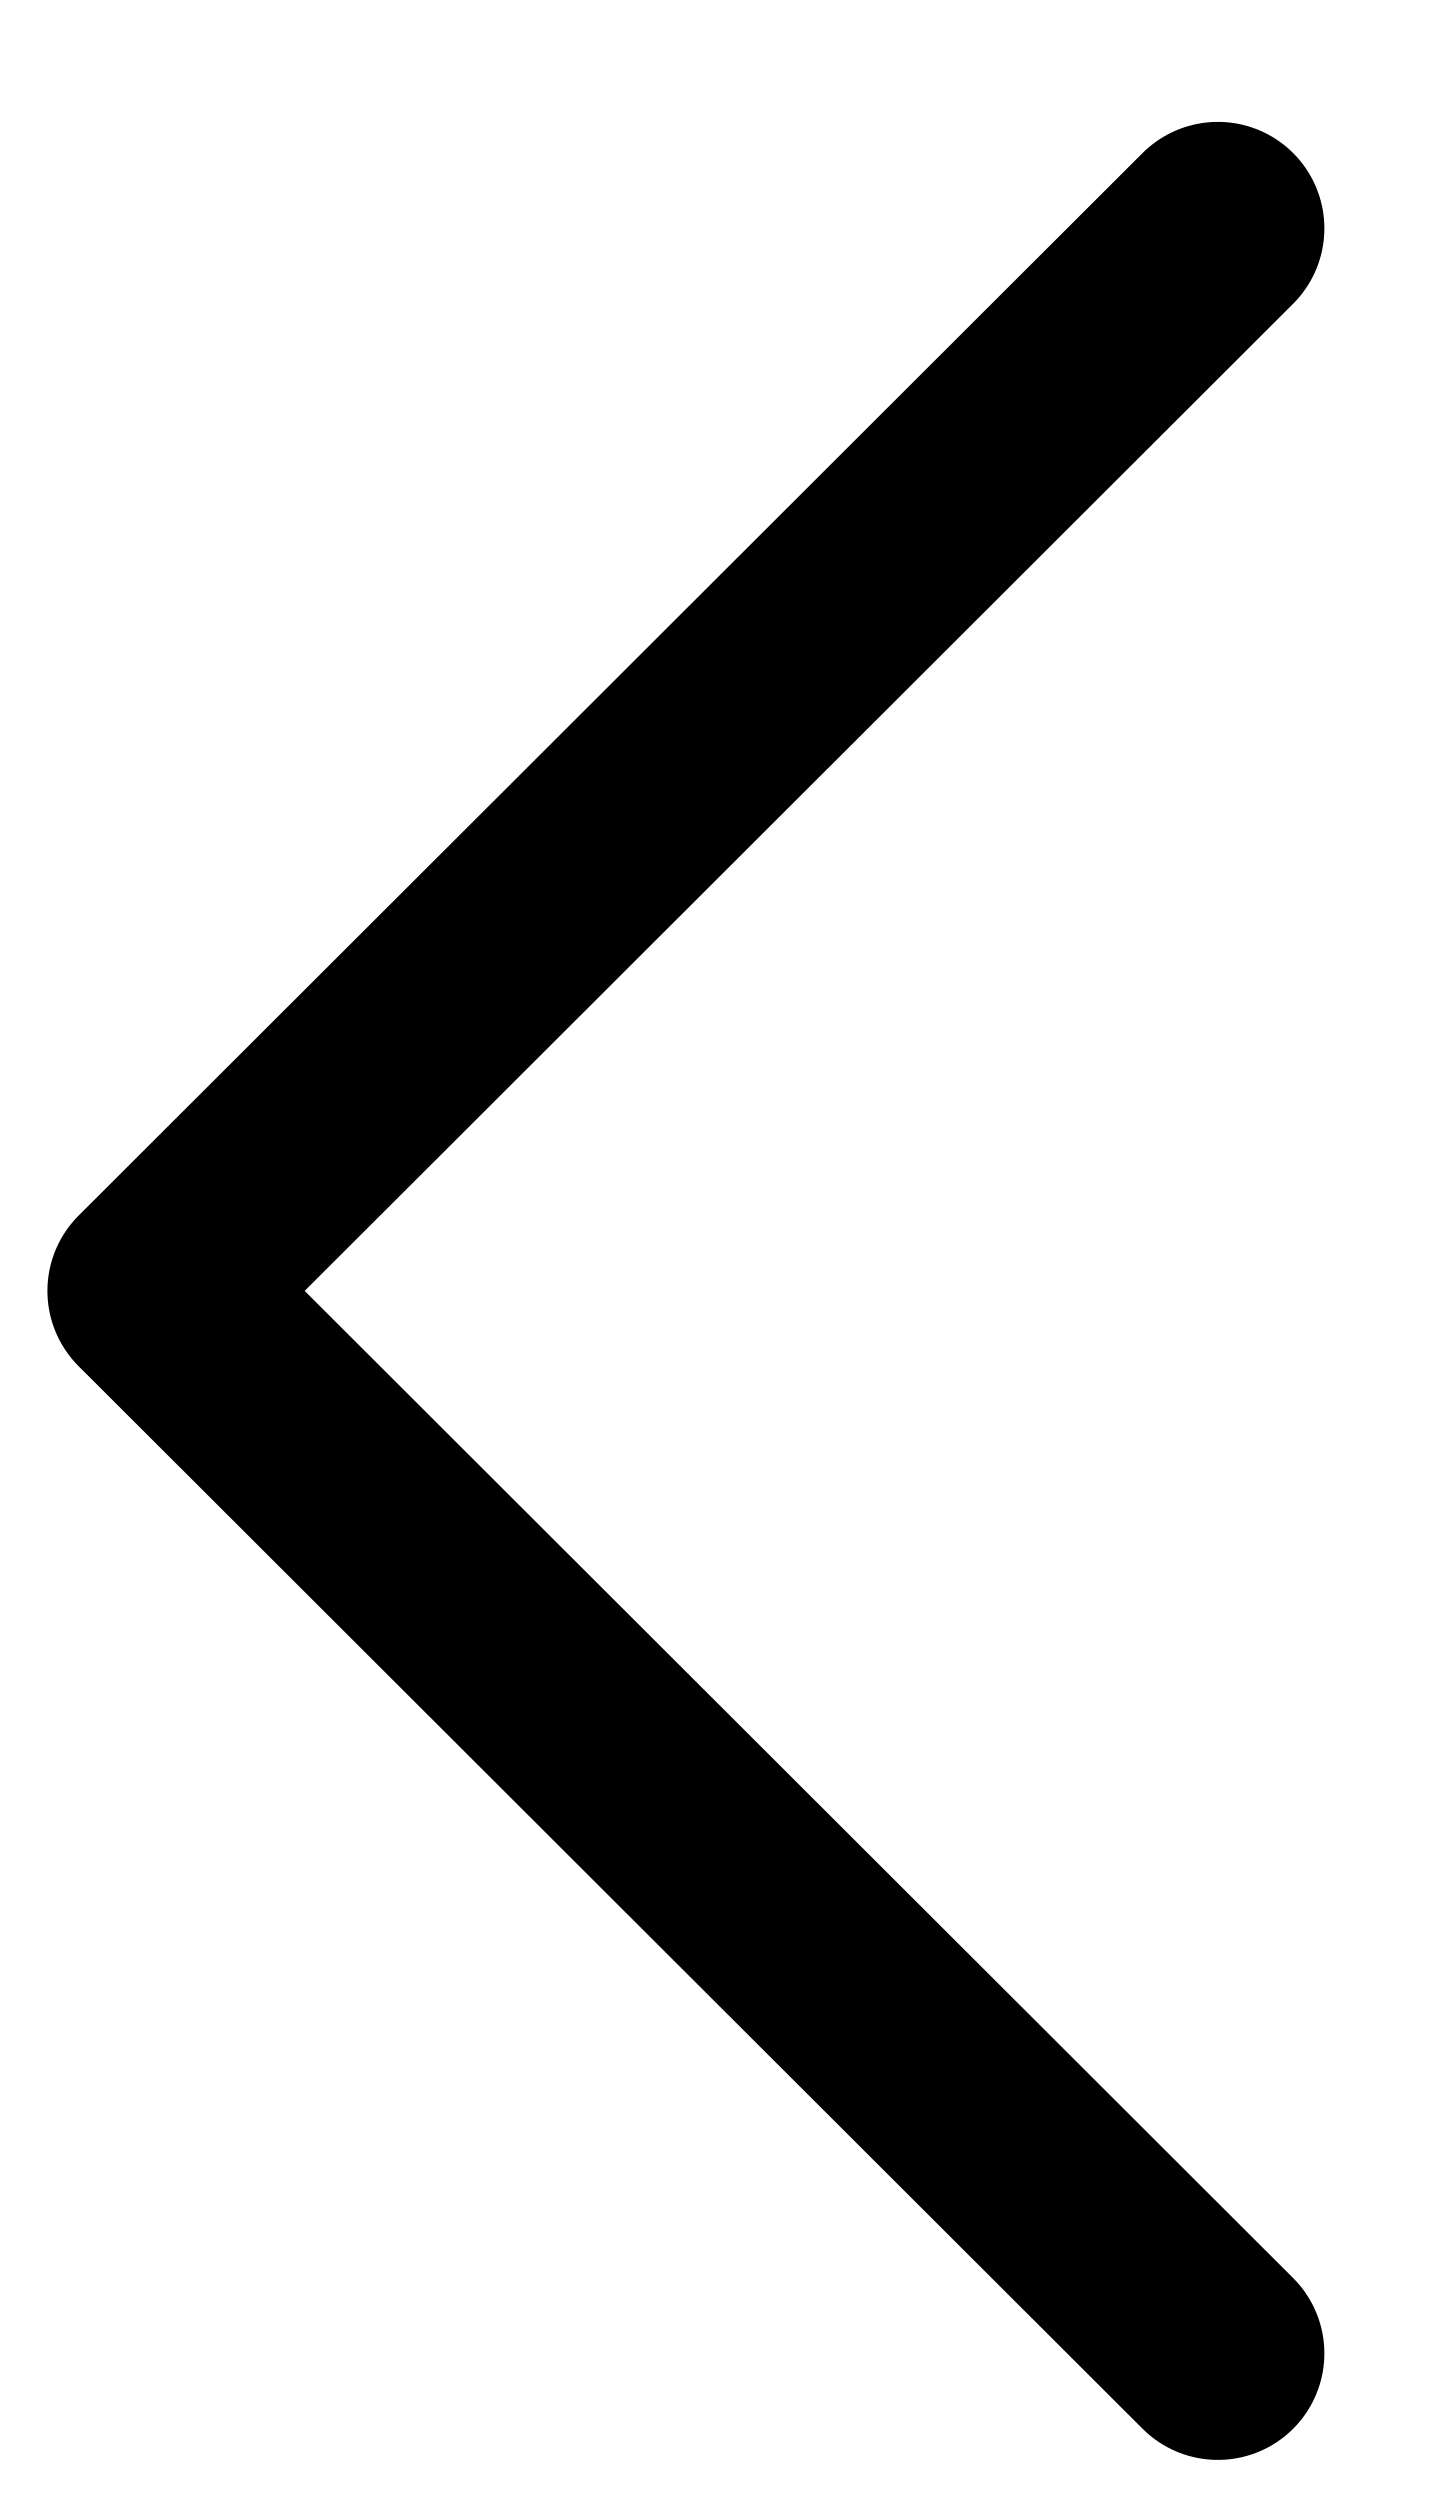
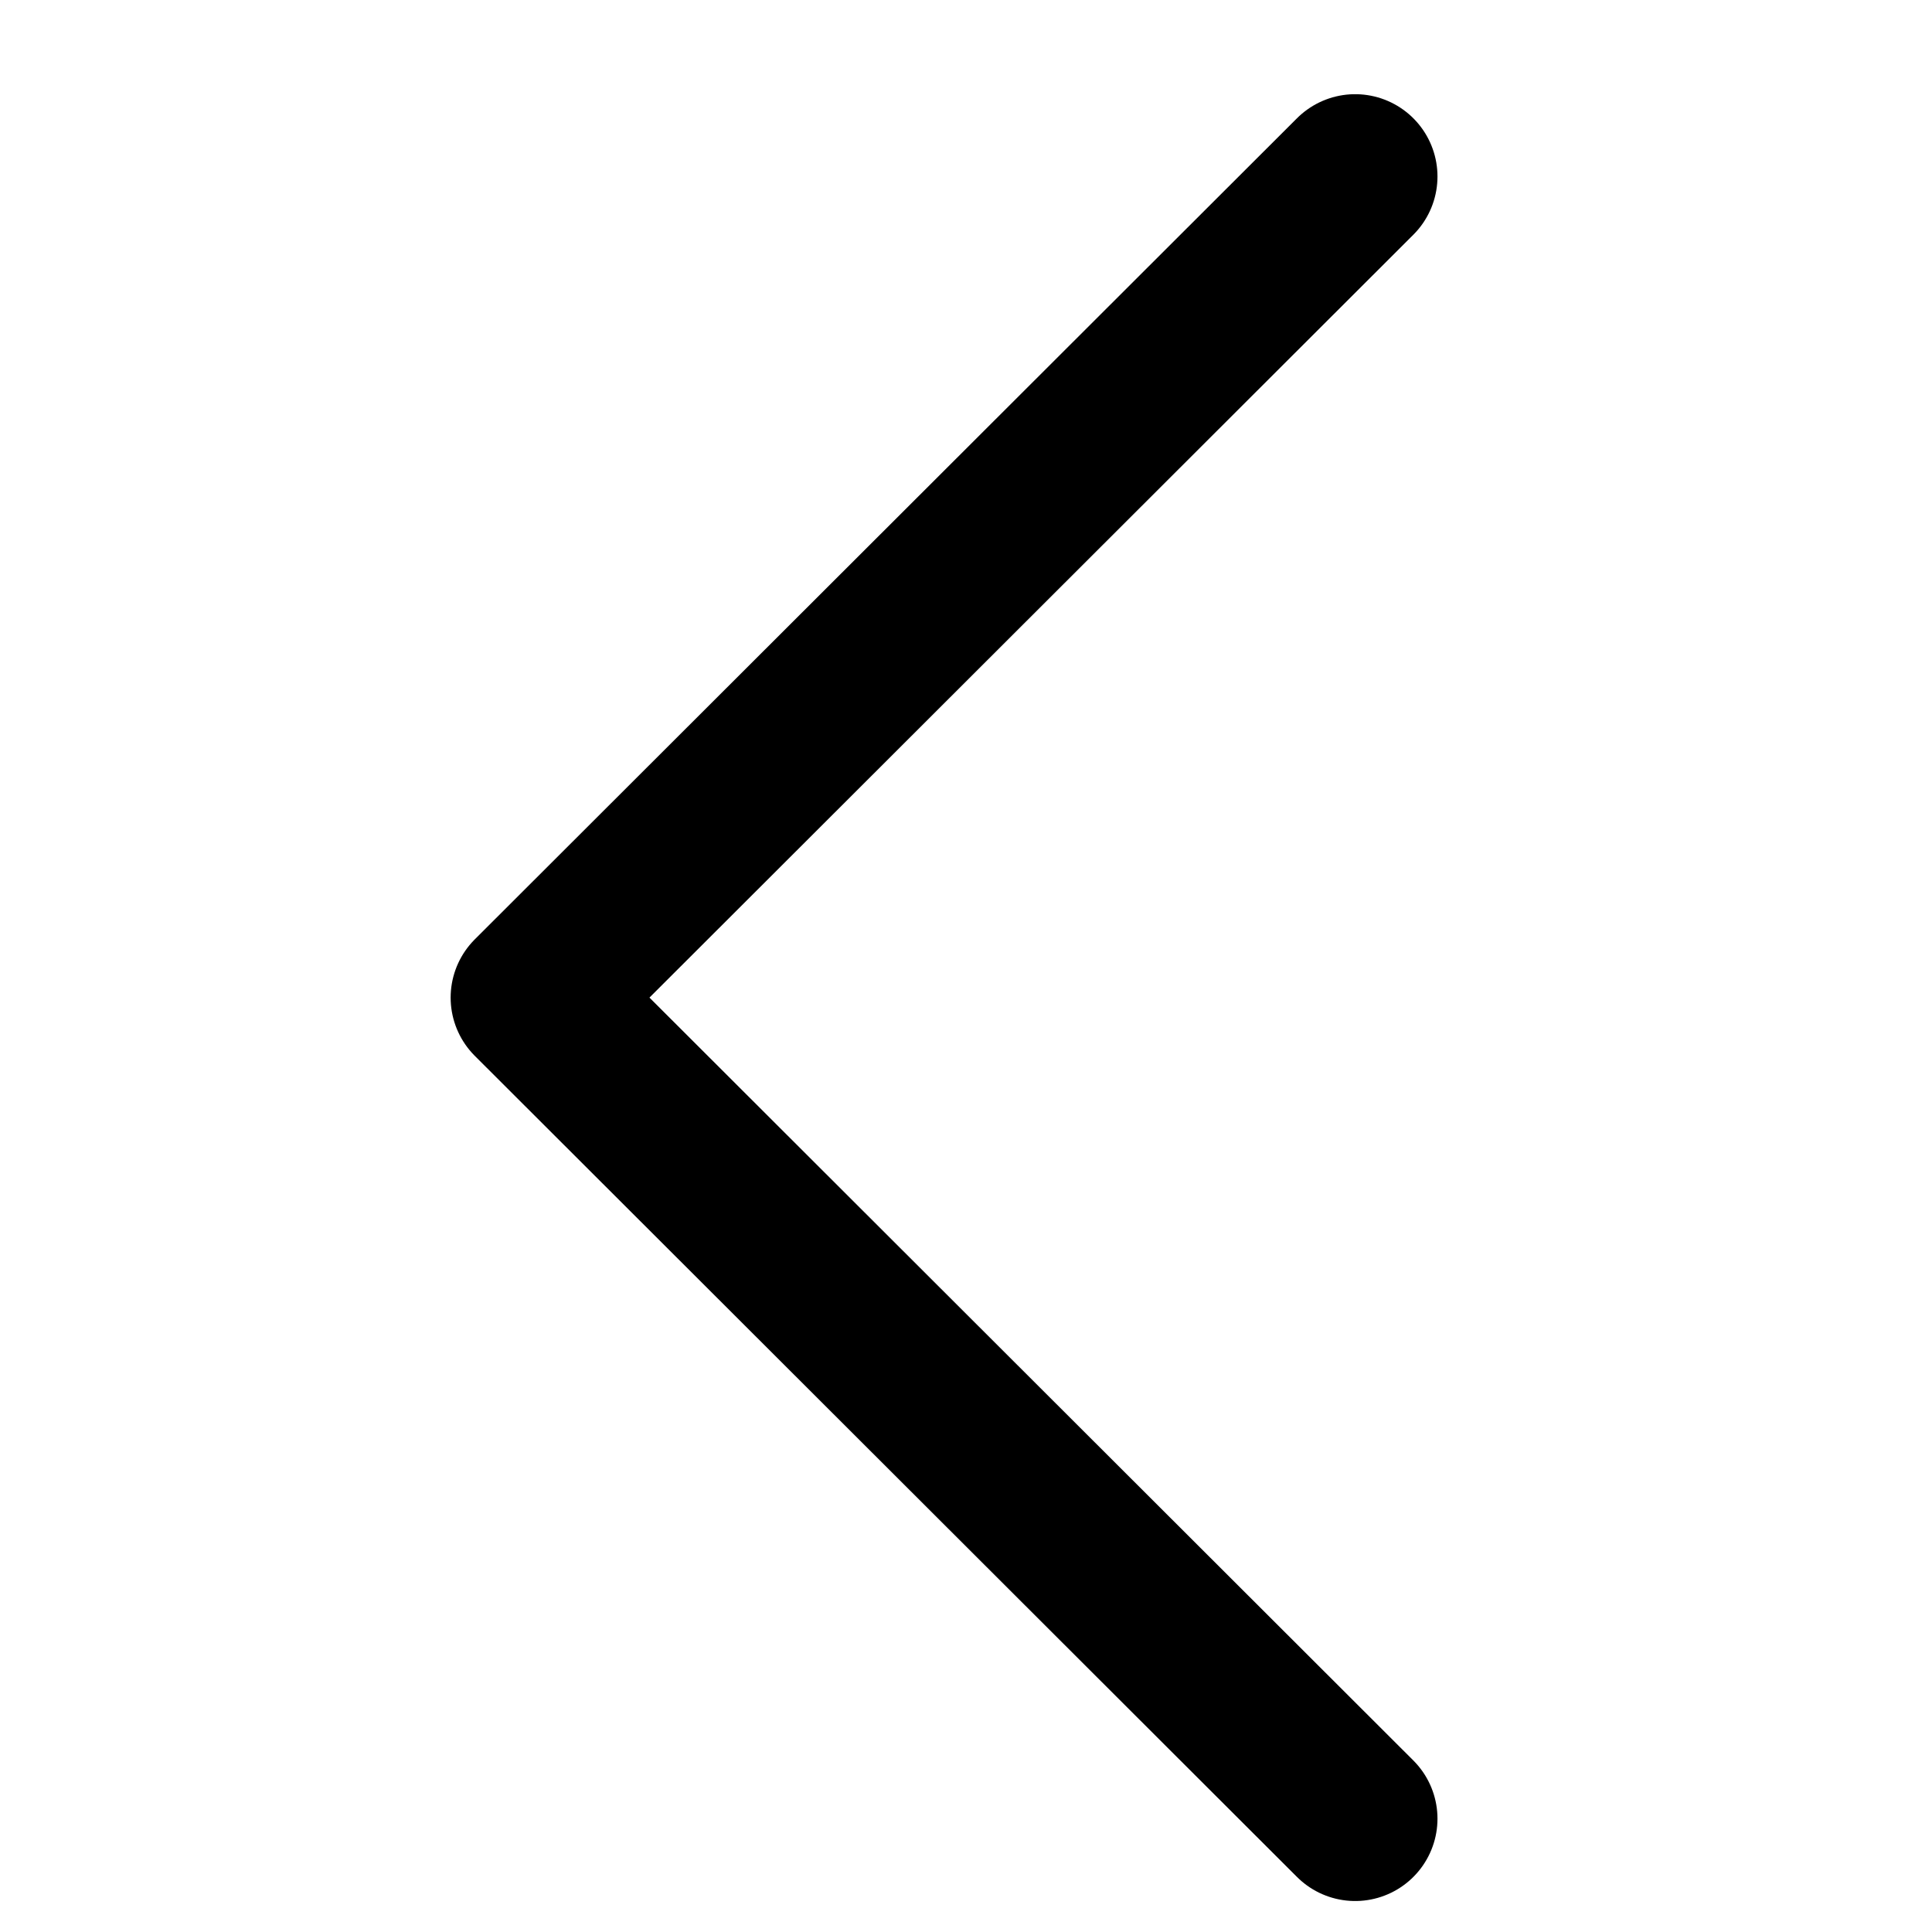
- <svg xmlns="http://www.w3.org/2000/svg" width="8" height="14" viewBox="0 0 8 14" fill="none">
+ <svg xmlns="http://www.w3.org/2000/svg" width="10" height="10" viewBox="0 0 8 14" fill="none">
  <path d="M6.82 1.279L0.862 7.229L6.82 13.179" stroke="currentColor" stroke-width="1.193" stroke-linecap="round" stroke-linejoin="round" />
</svg>
